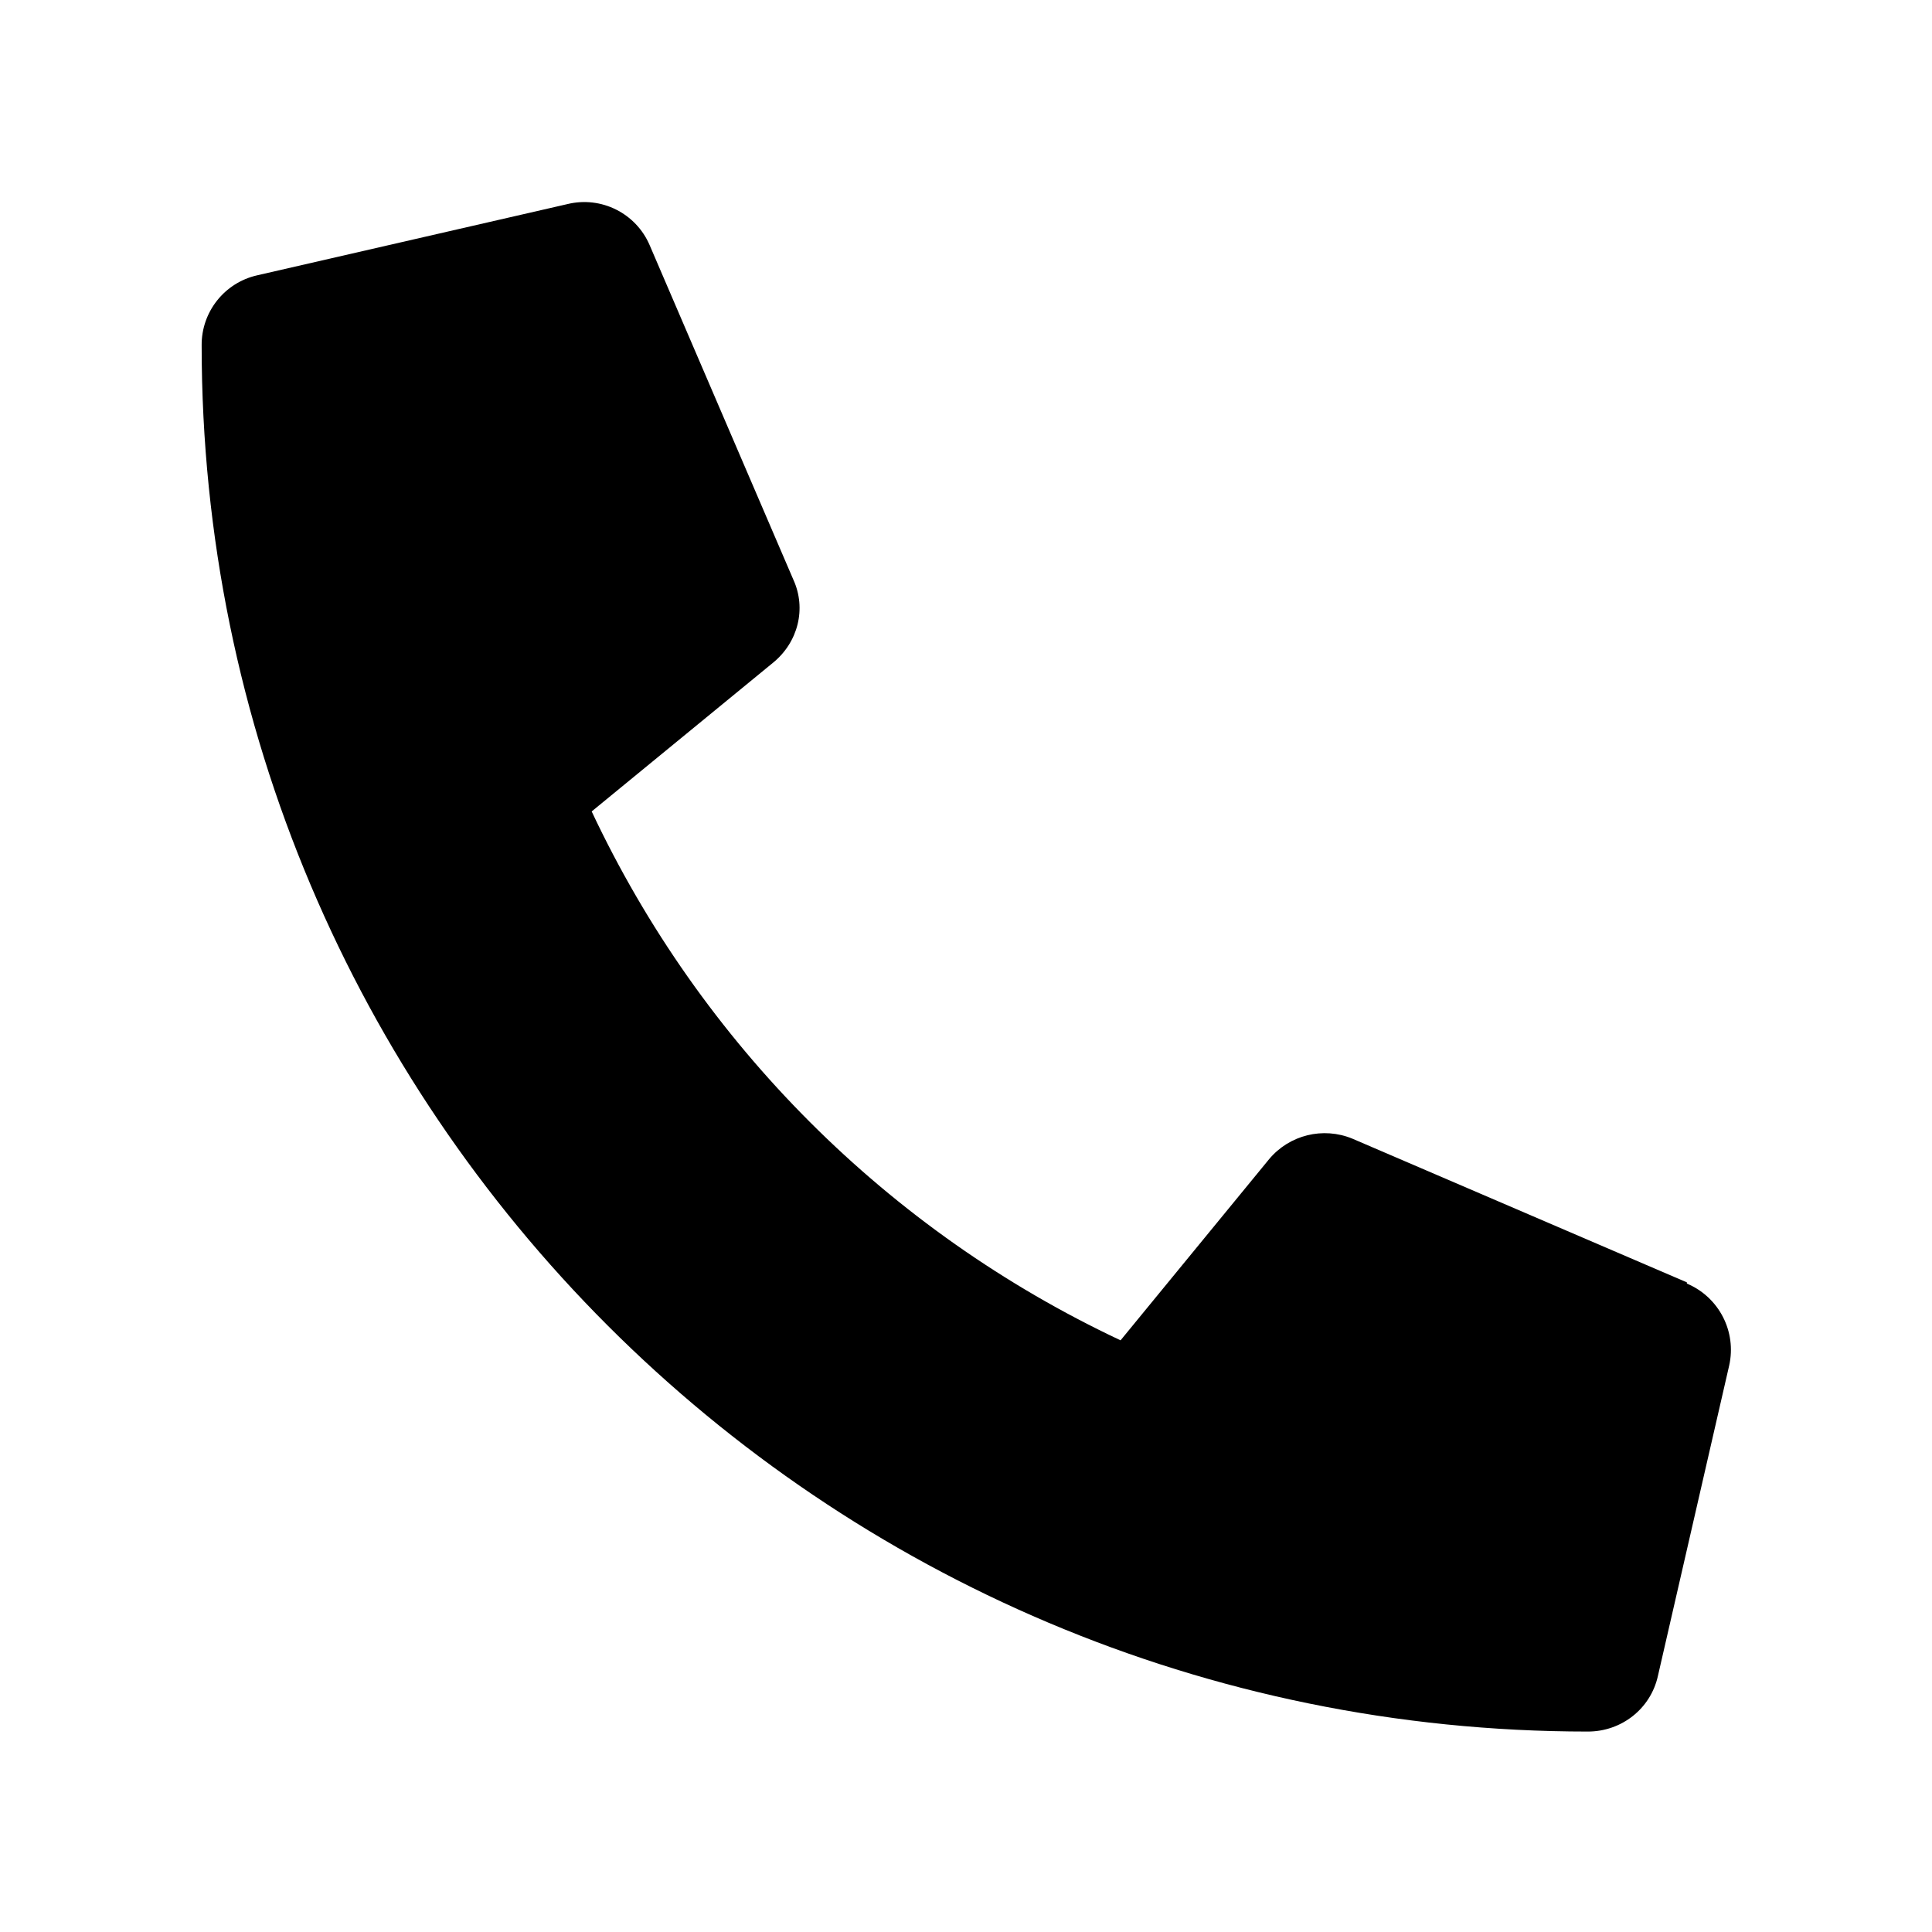
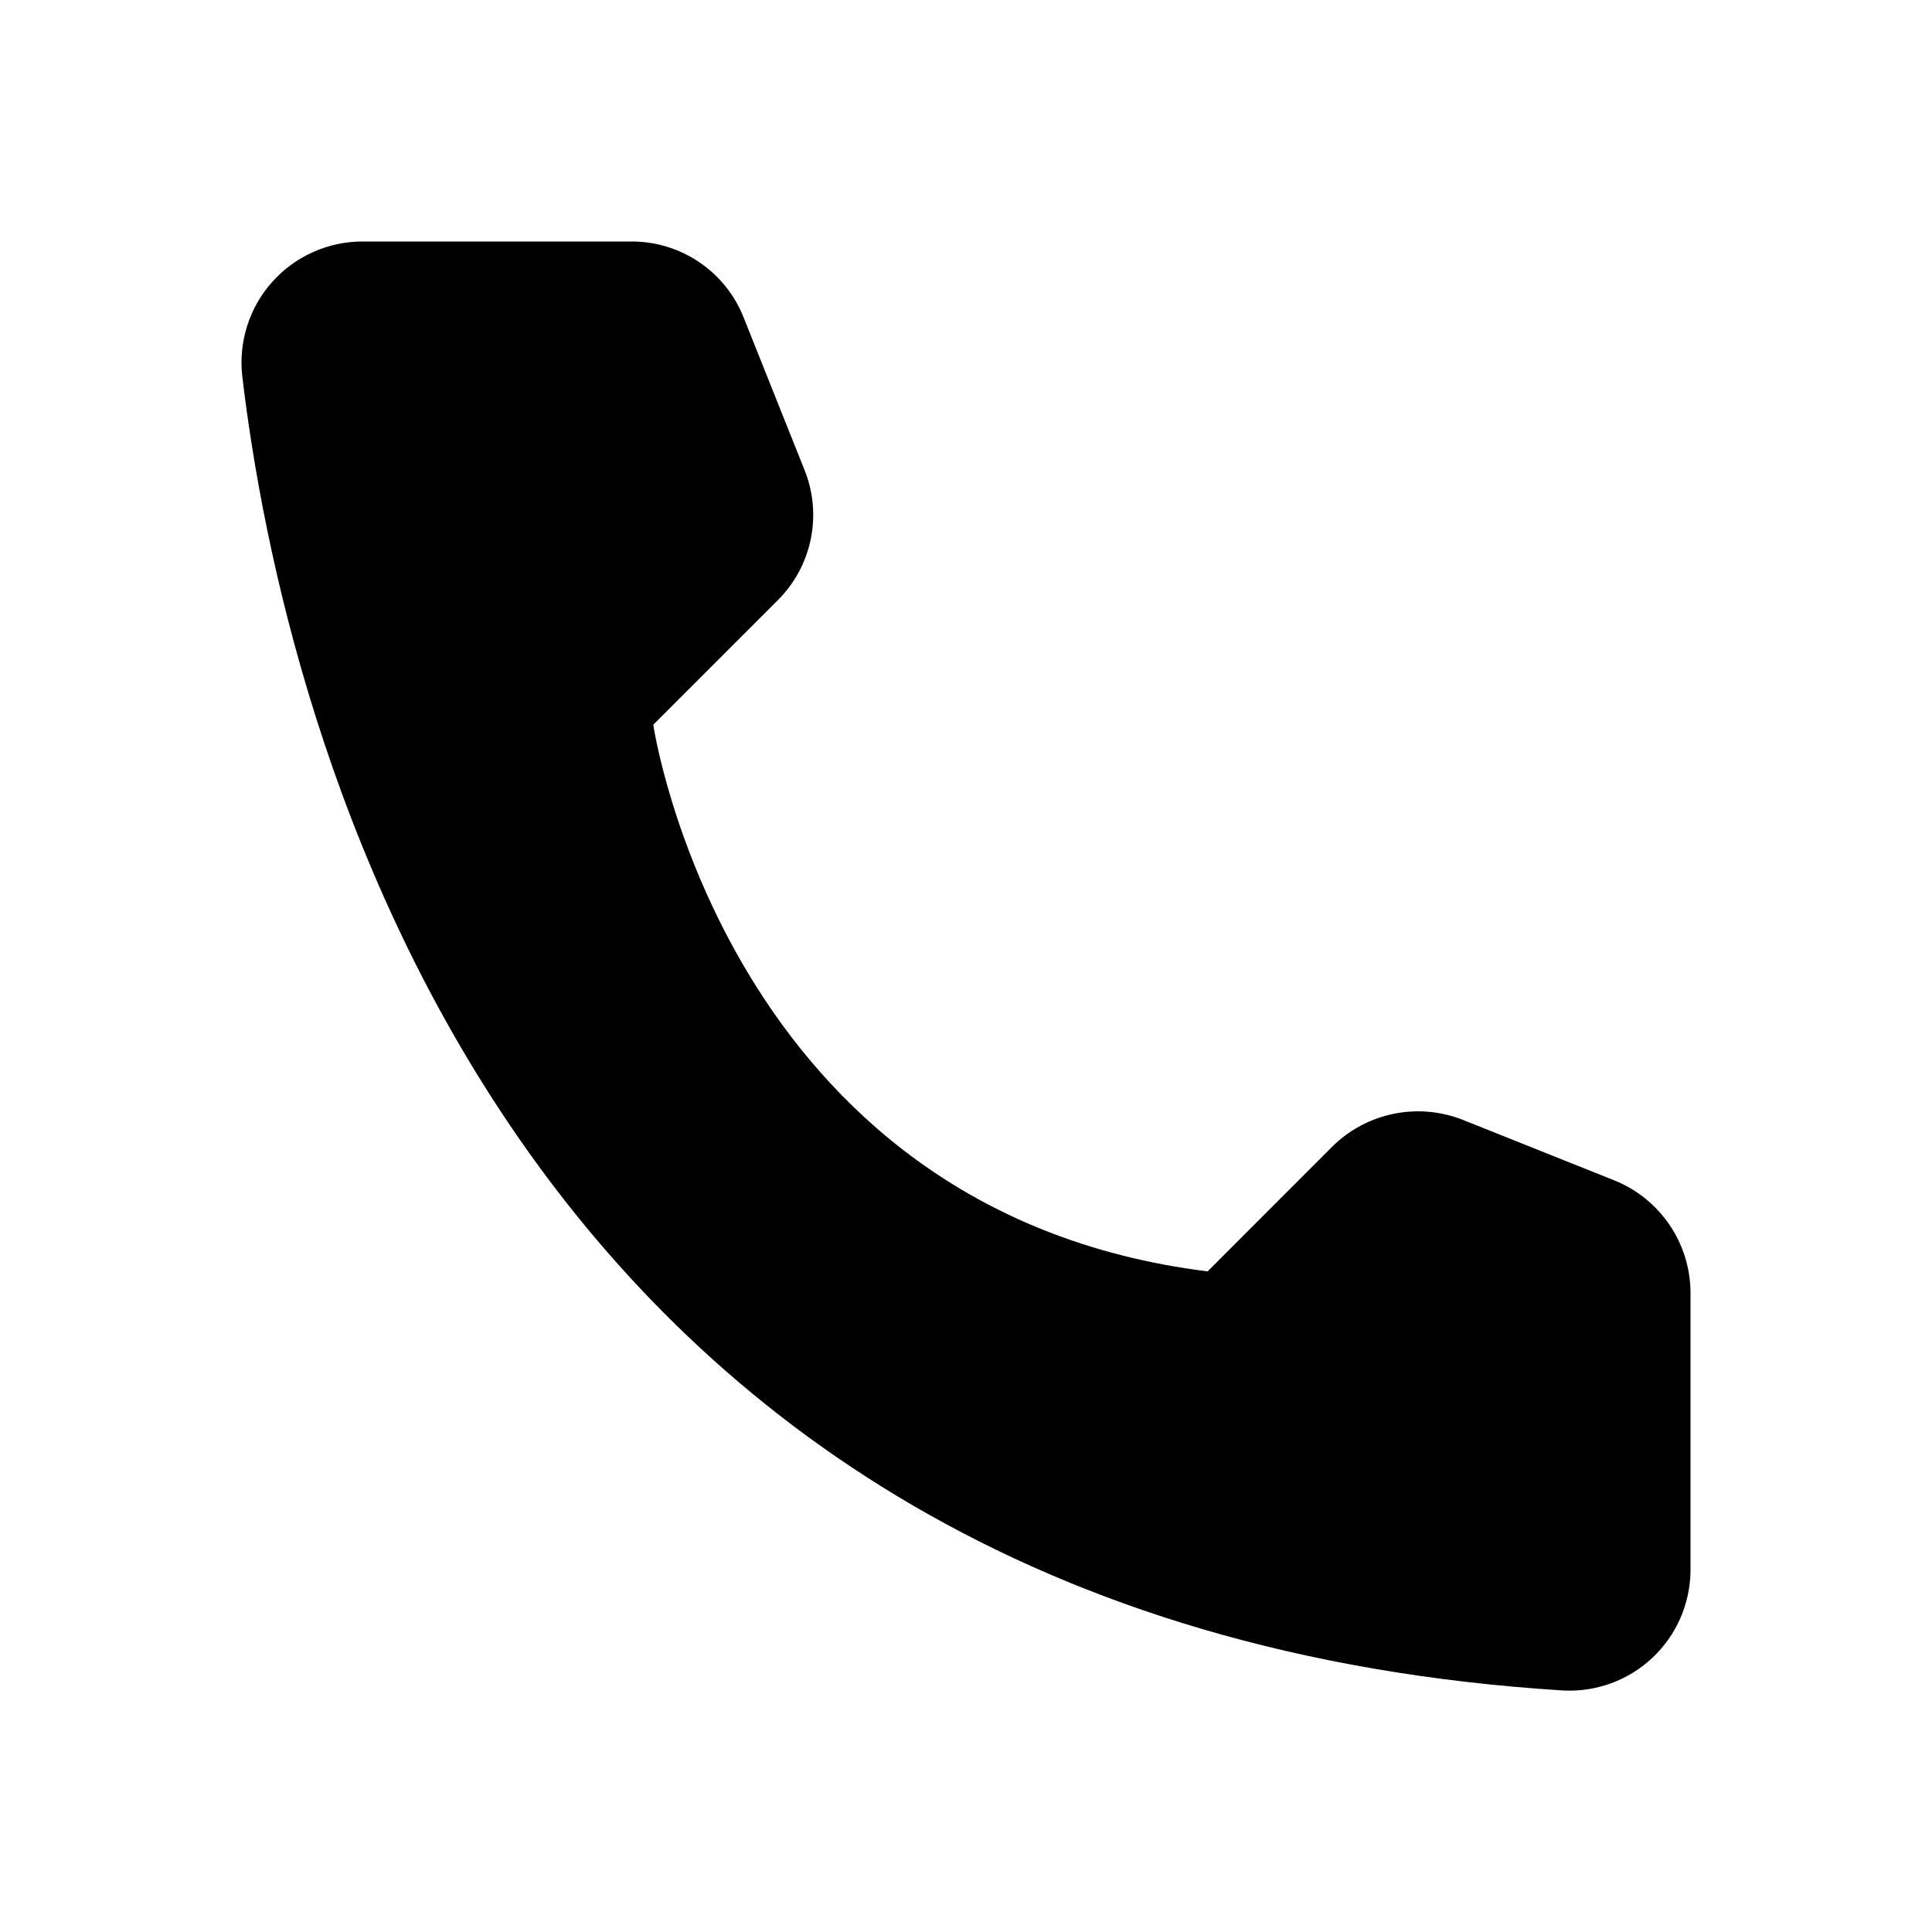
<svg aria-hidden="true" viewBox="0 0 16 16">
-   <path fill="currentColor" d="M13.97 10.62 11.2 9.43a.6.6 0 0 0-.69.17l-1.23 1.5A9.137 9.137 0 0 1 4.9 6.72l1.5-1.23c.21-.17.28-.45.17-.69L5.38 2.03a.589.589 0 0 0-.68-.34l-2.57.59a.59.59 0 0 0-.46.58c0 6.34 5.14 11.48 11.48 11.48.28 0 .52-.19.58-.46l.59-2.57a.595.595 0 0 0-.35-.68Z" />
+   <path fill="currentColor" d="m10 10.53 1.034-1.035a1.01 1.01 0 0 1 1.08-.221l1.259.503A1.006 1.006 0 0 1 14 10.7v2.308a1.002 1.002 0 0 1-1.052.992C4.124 13.45 2.343 5.974 2.006 3.112A1.002 1.002 0 0 1 3.007 2h2.228a.996.996 0 0 1 .923.628l.503 1.26a.997.997 0 0 1-.217 1.08L5.41 6.002s.595 4.029 4.59 4.527Z" />
</svg>
